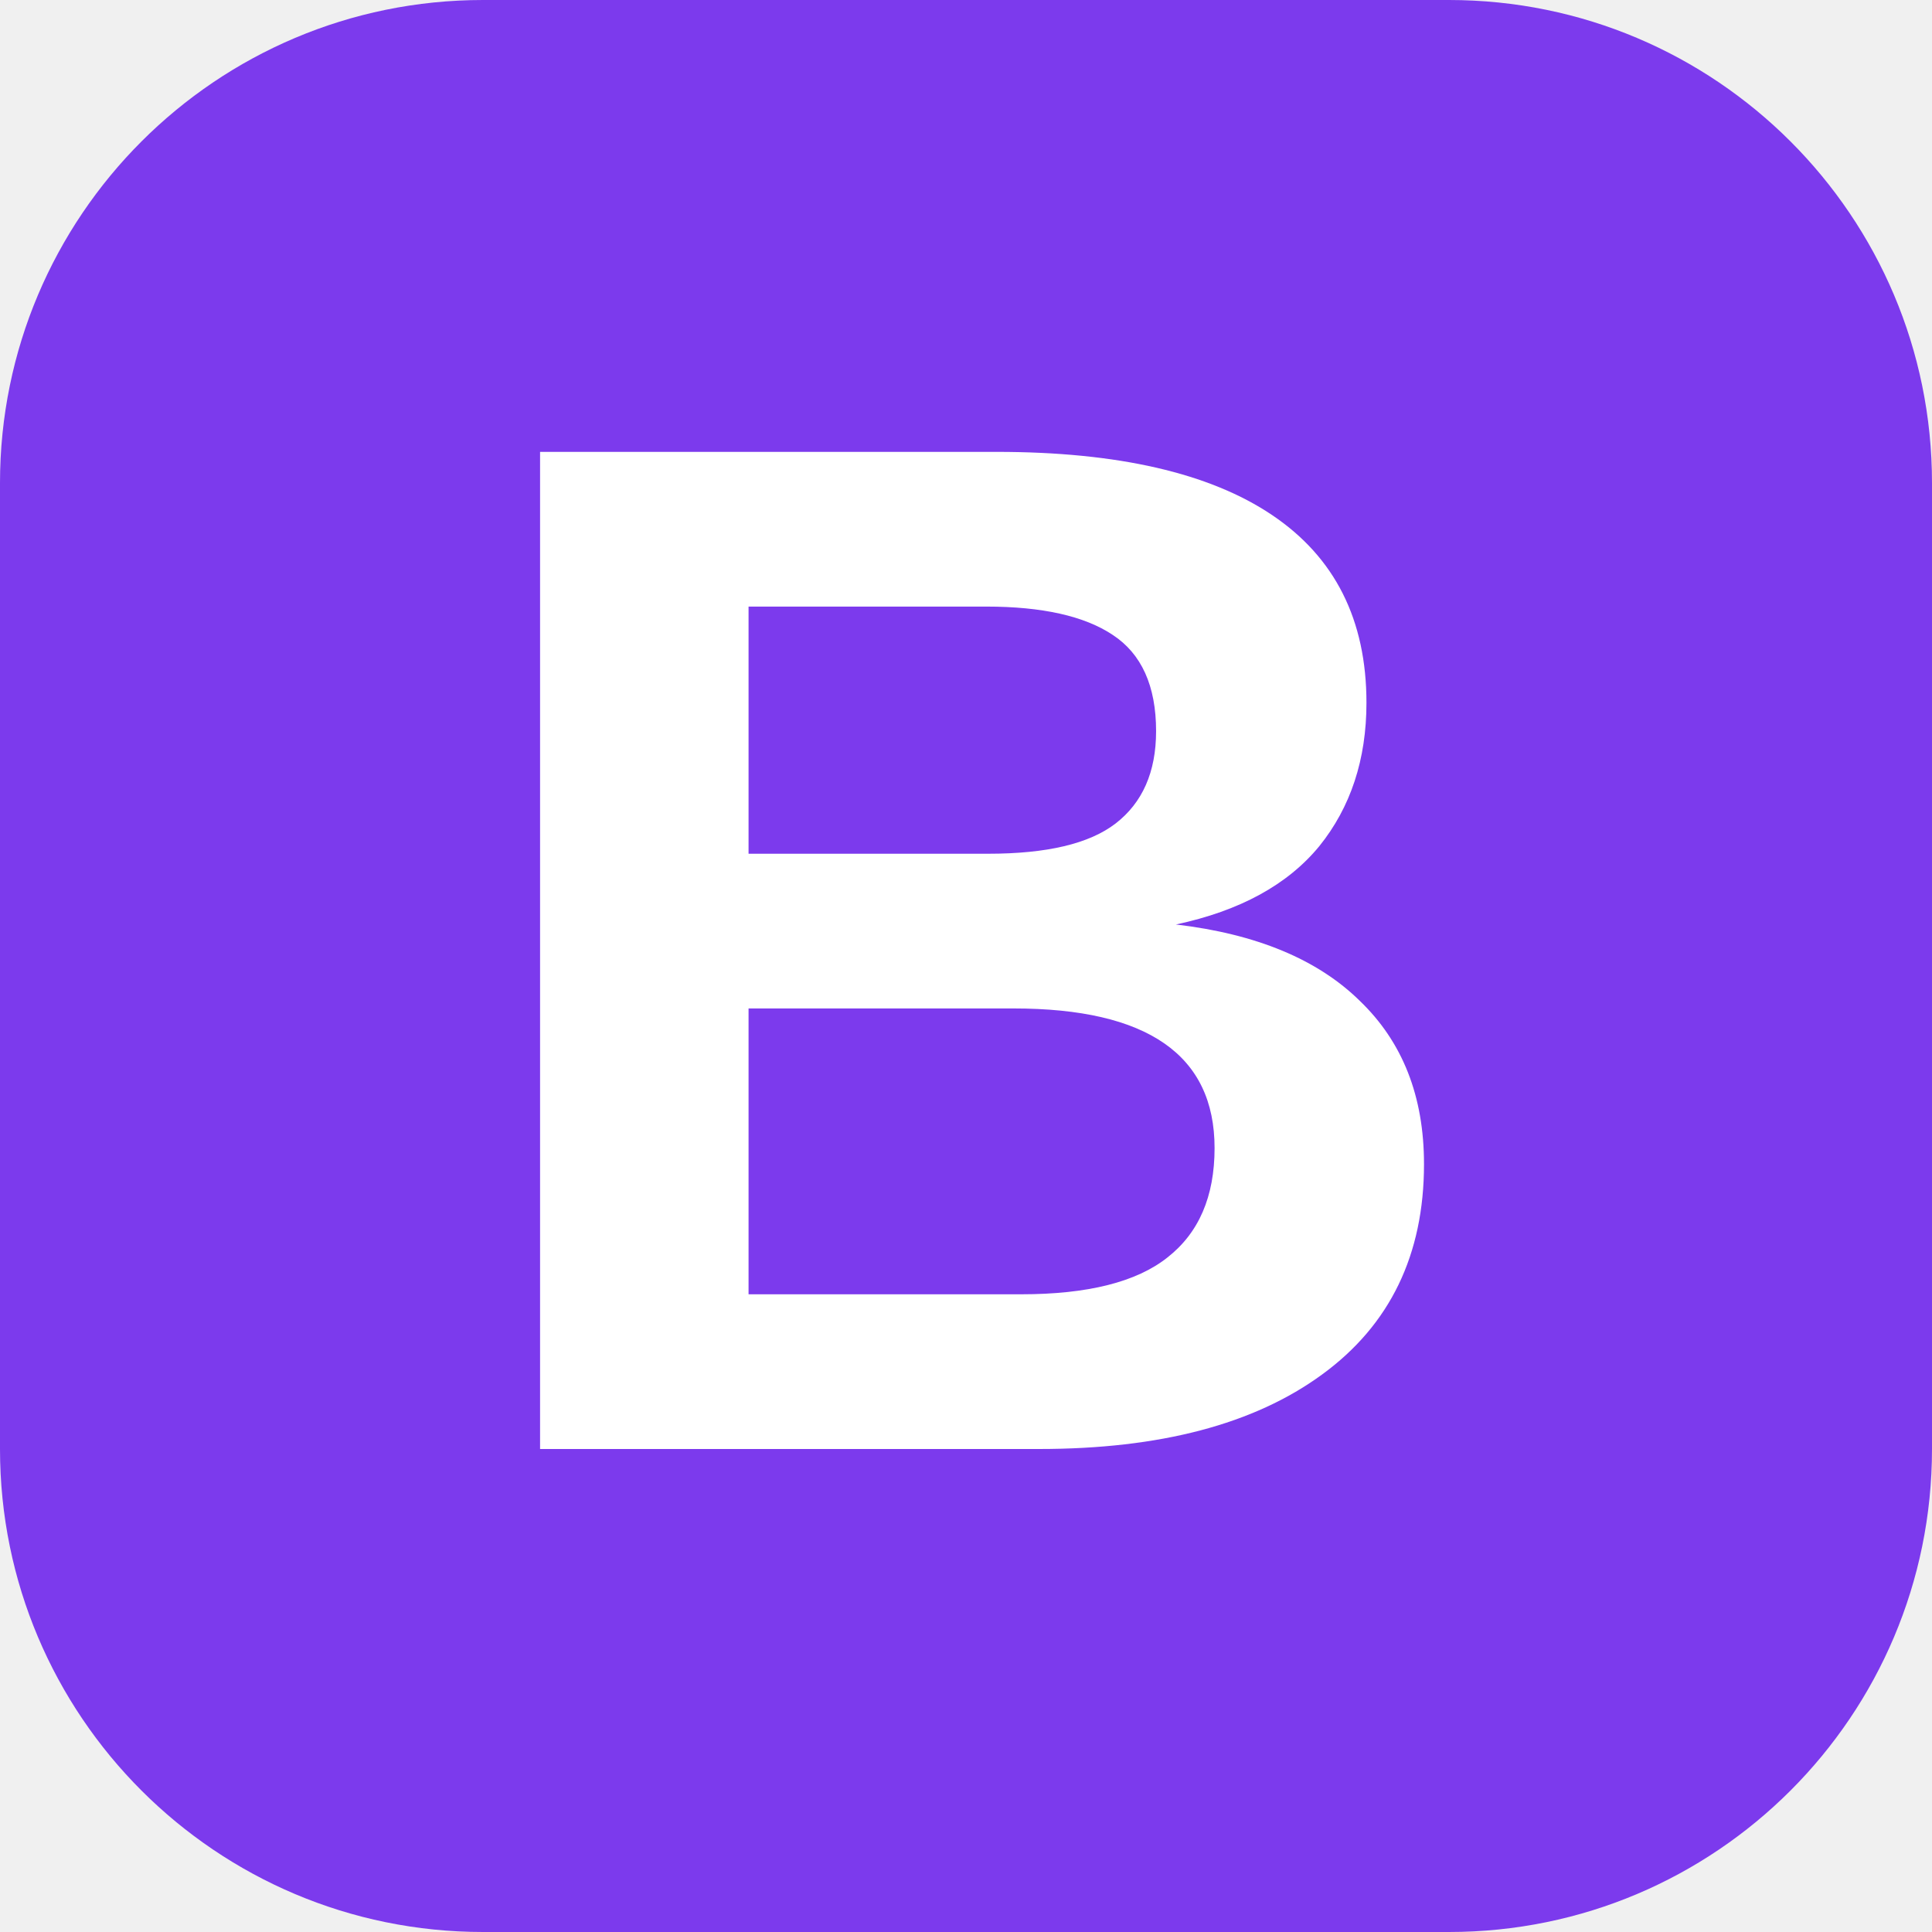
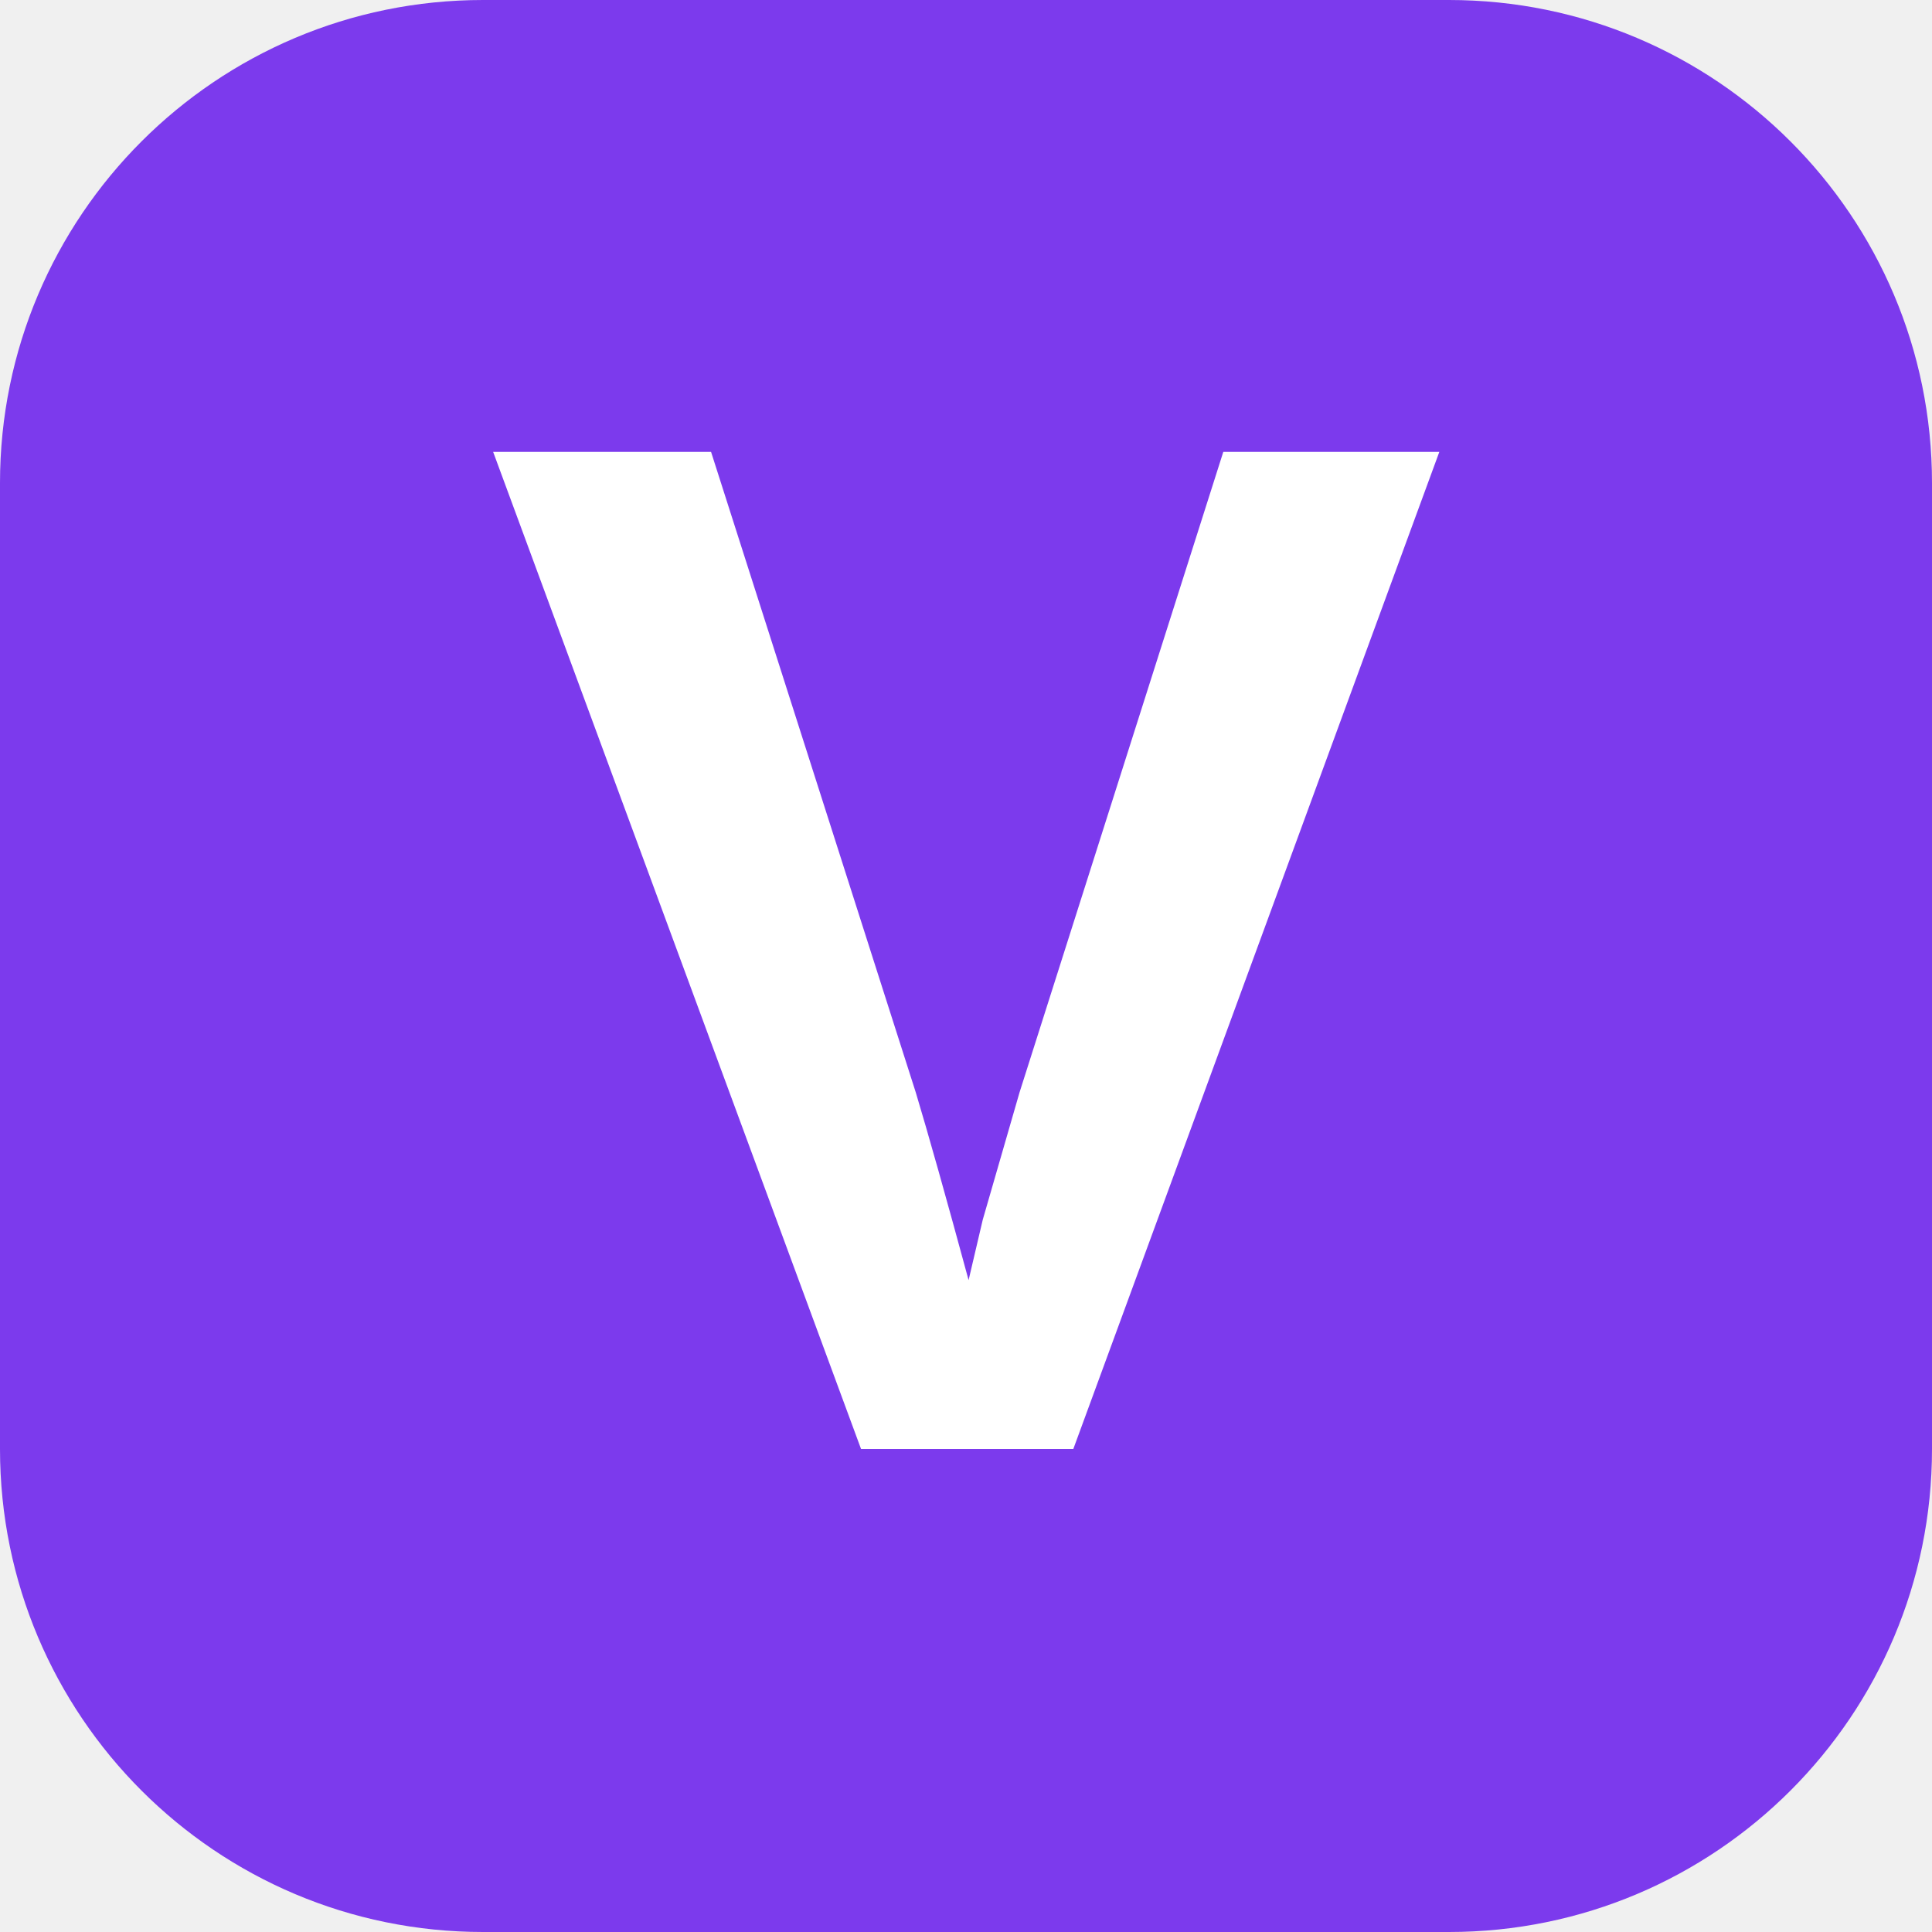
<svg xmlns="http://www.w3.org/2000/svg" viewBox="0 0 32 32">
  <rect width="32" height="32" rx="8" fill="#7c3aed" />
-   <text x="16" y="24" text-anchor="middle" font-family="Arial,sans-serif" font-size="24" font-weight="700" fill="#ffffff">B</text>
+   <text x="16" y="24" text-anchor="middle" font-family="Arial,sans-serif" font-size="24" font-weight="700" fill="#ffffff">V</text>
</svg>
